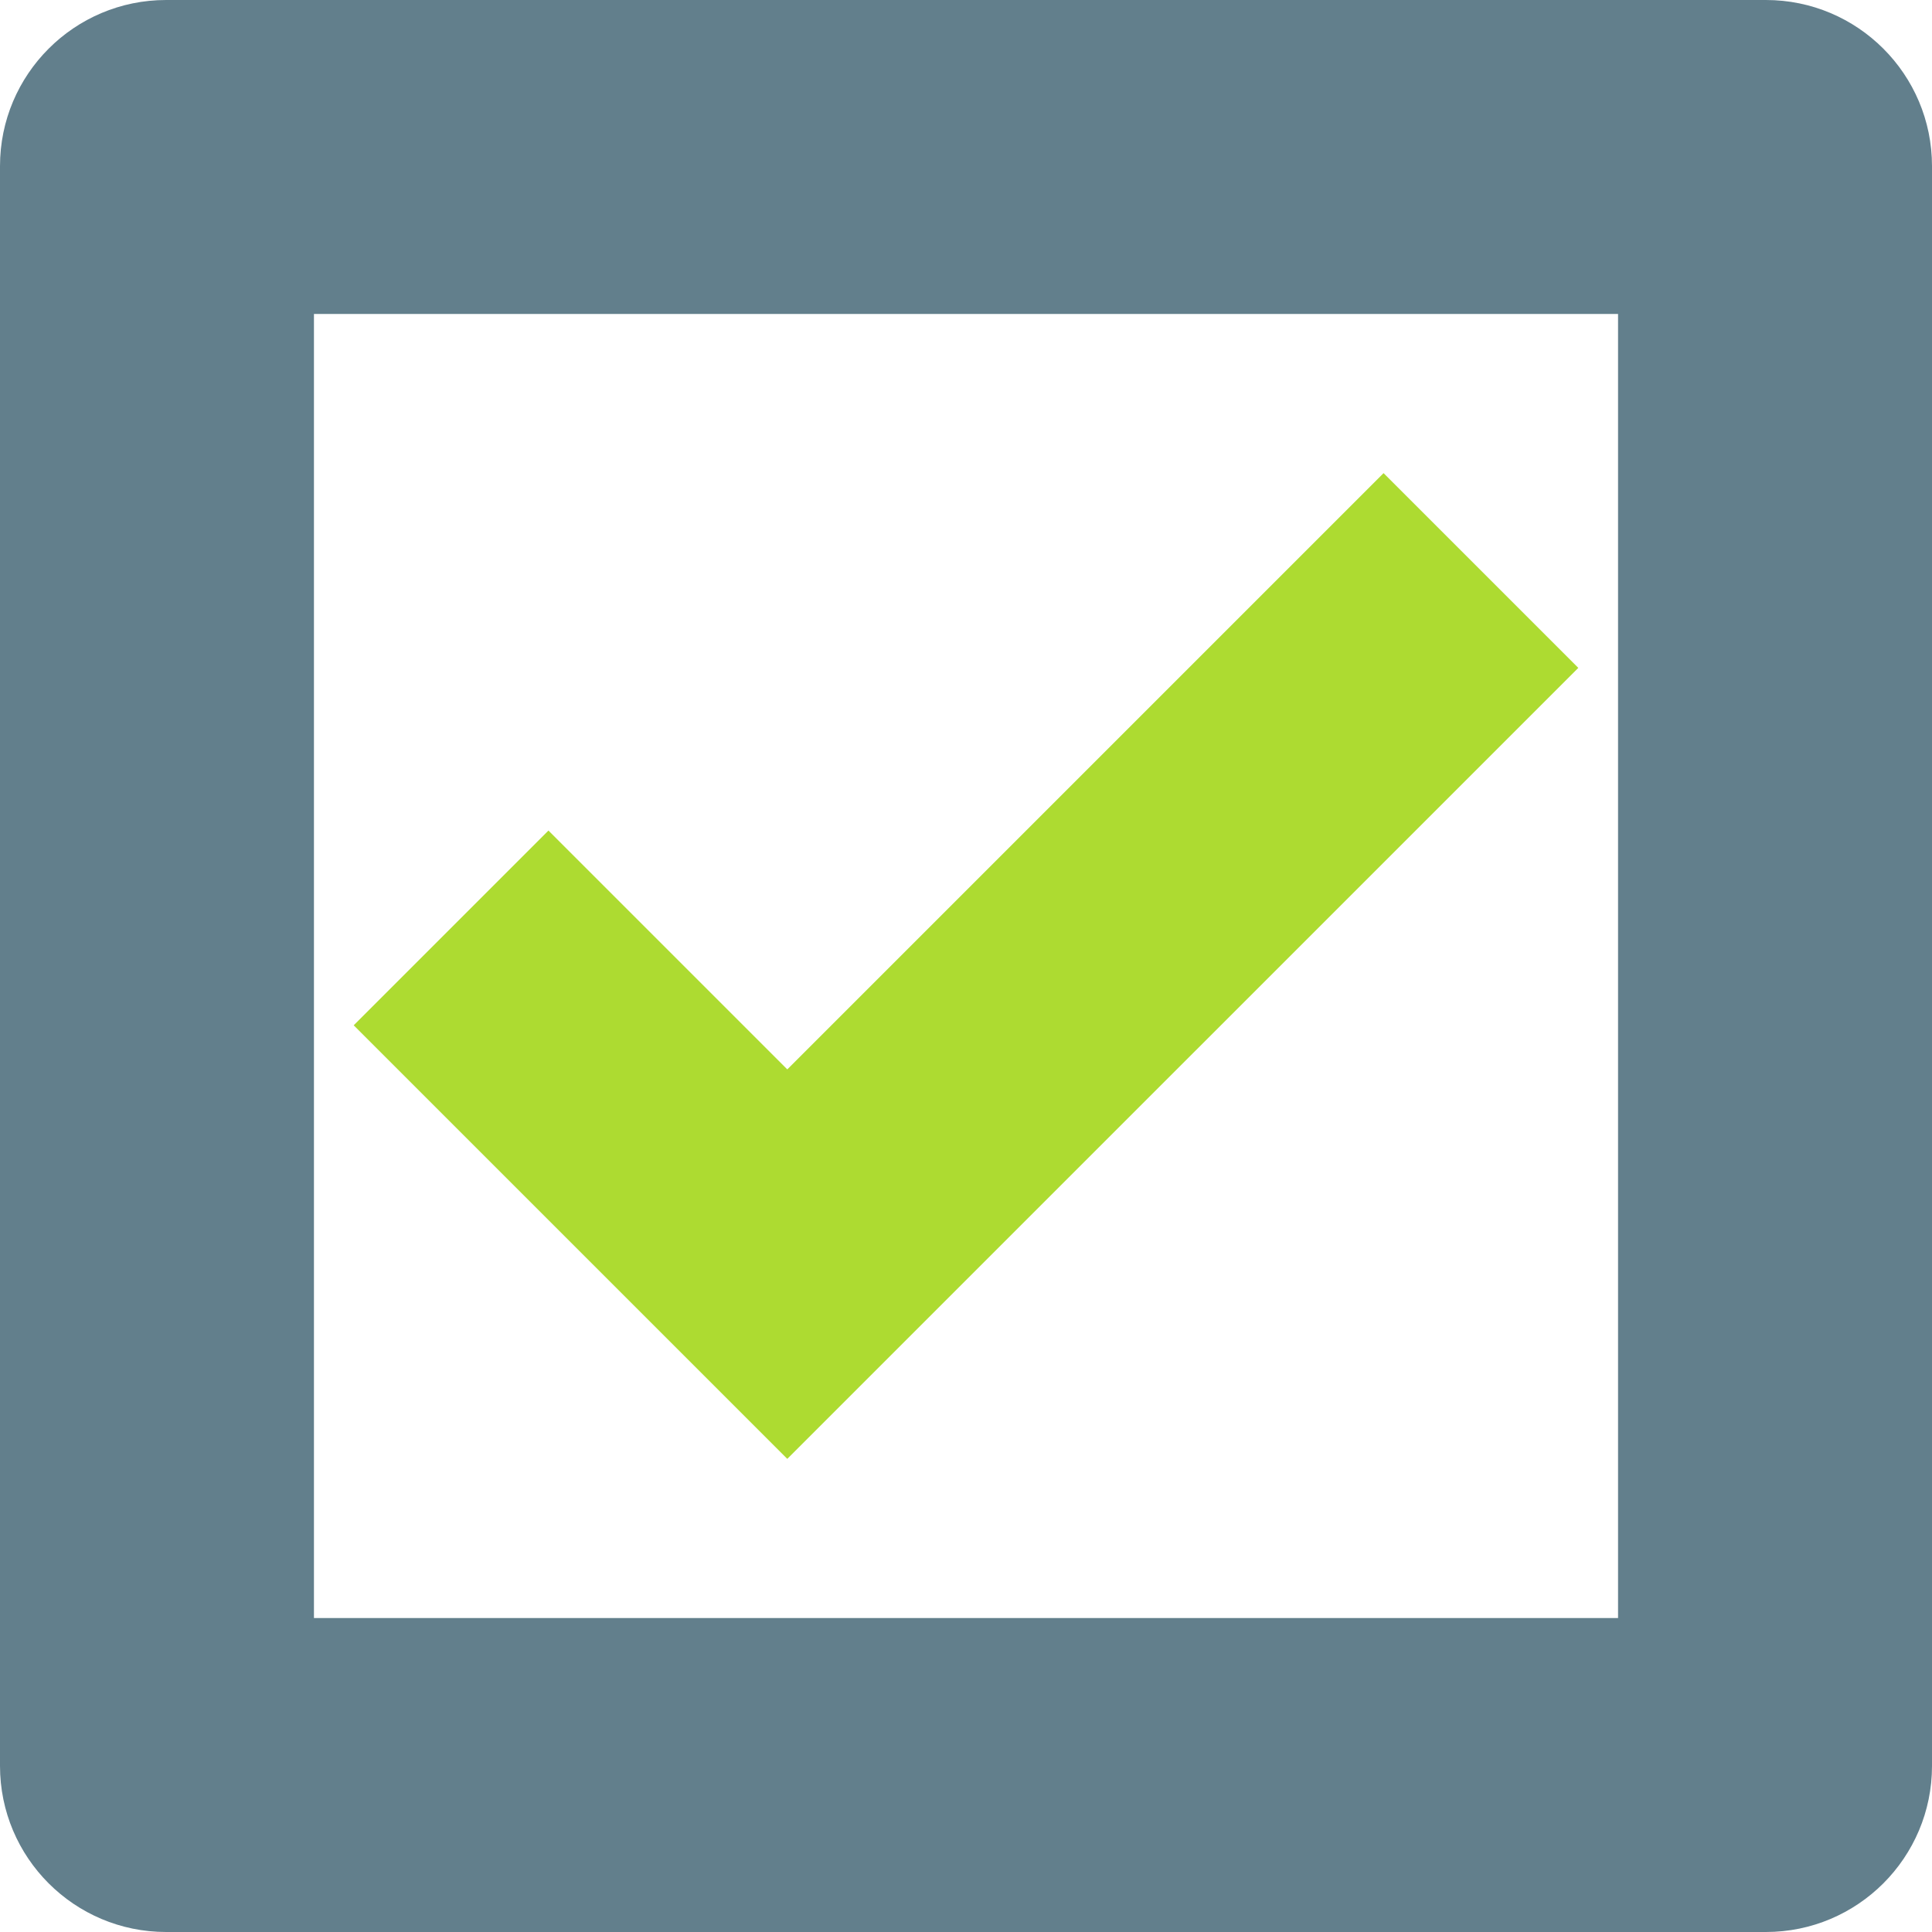
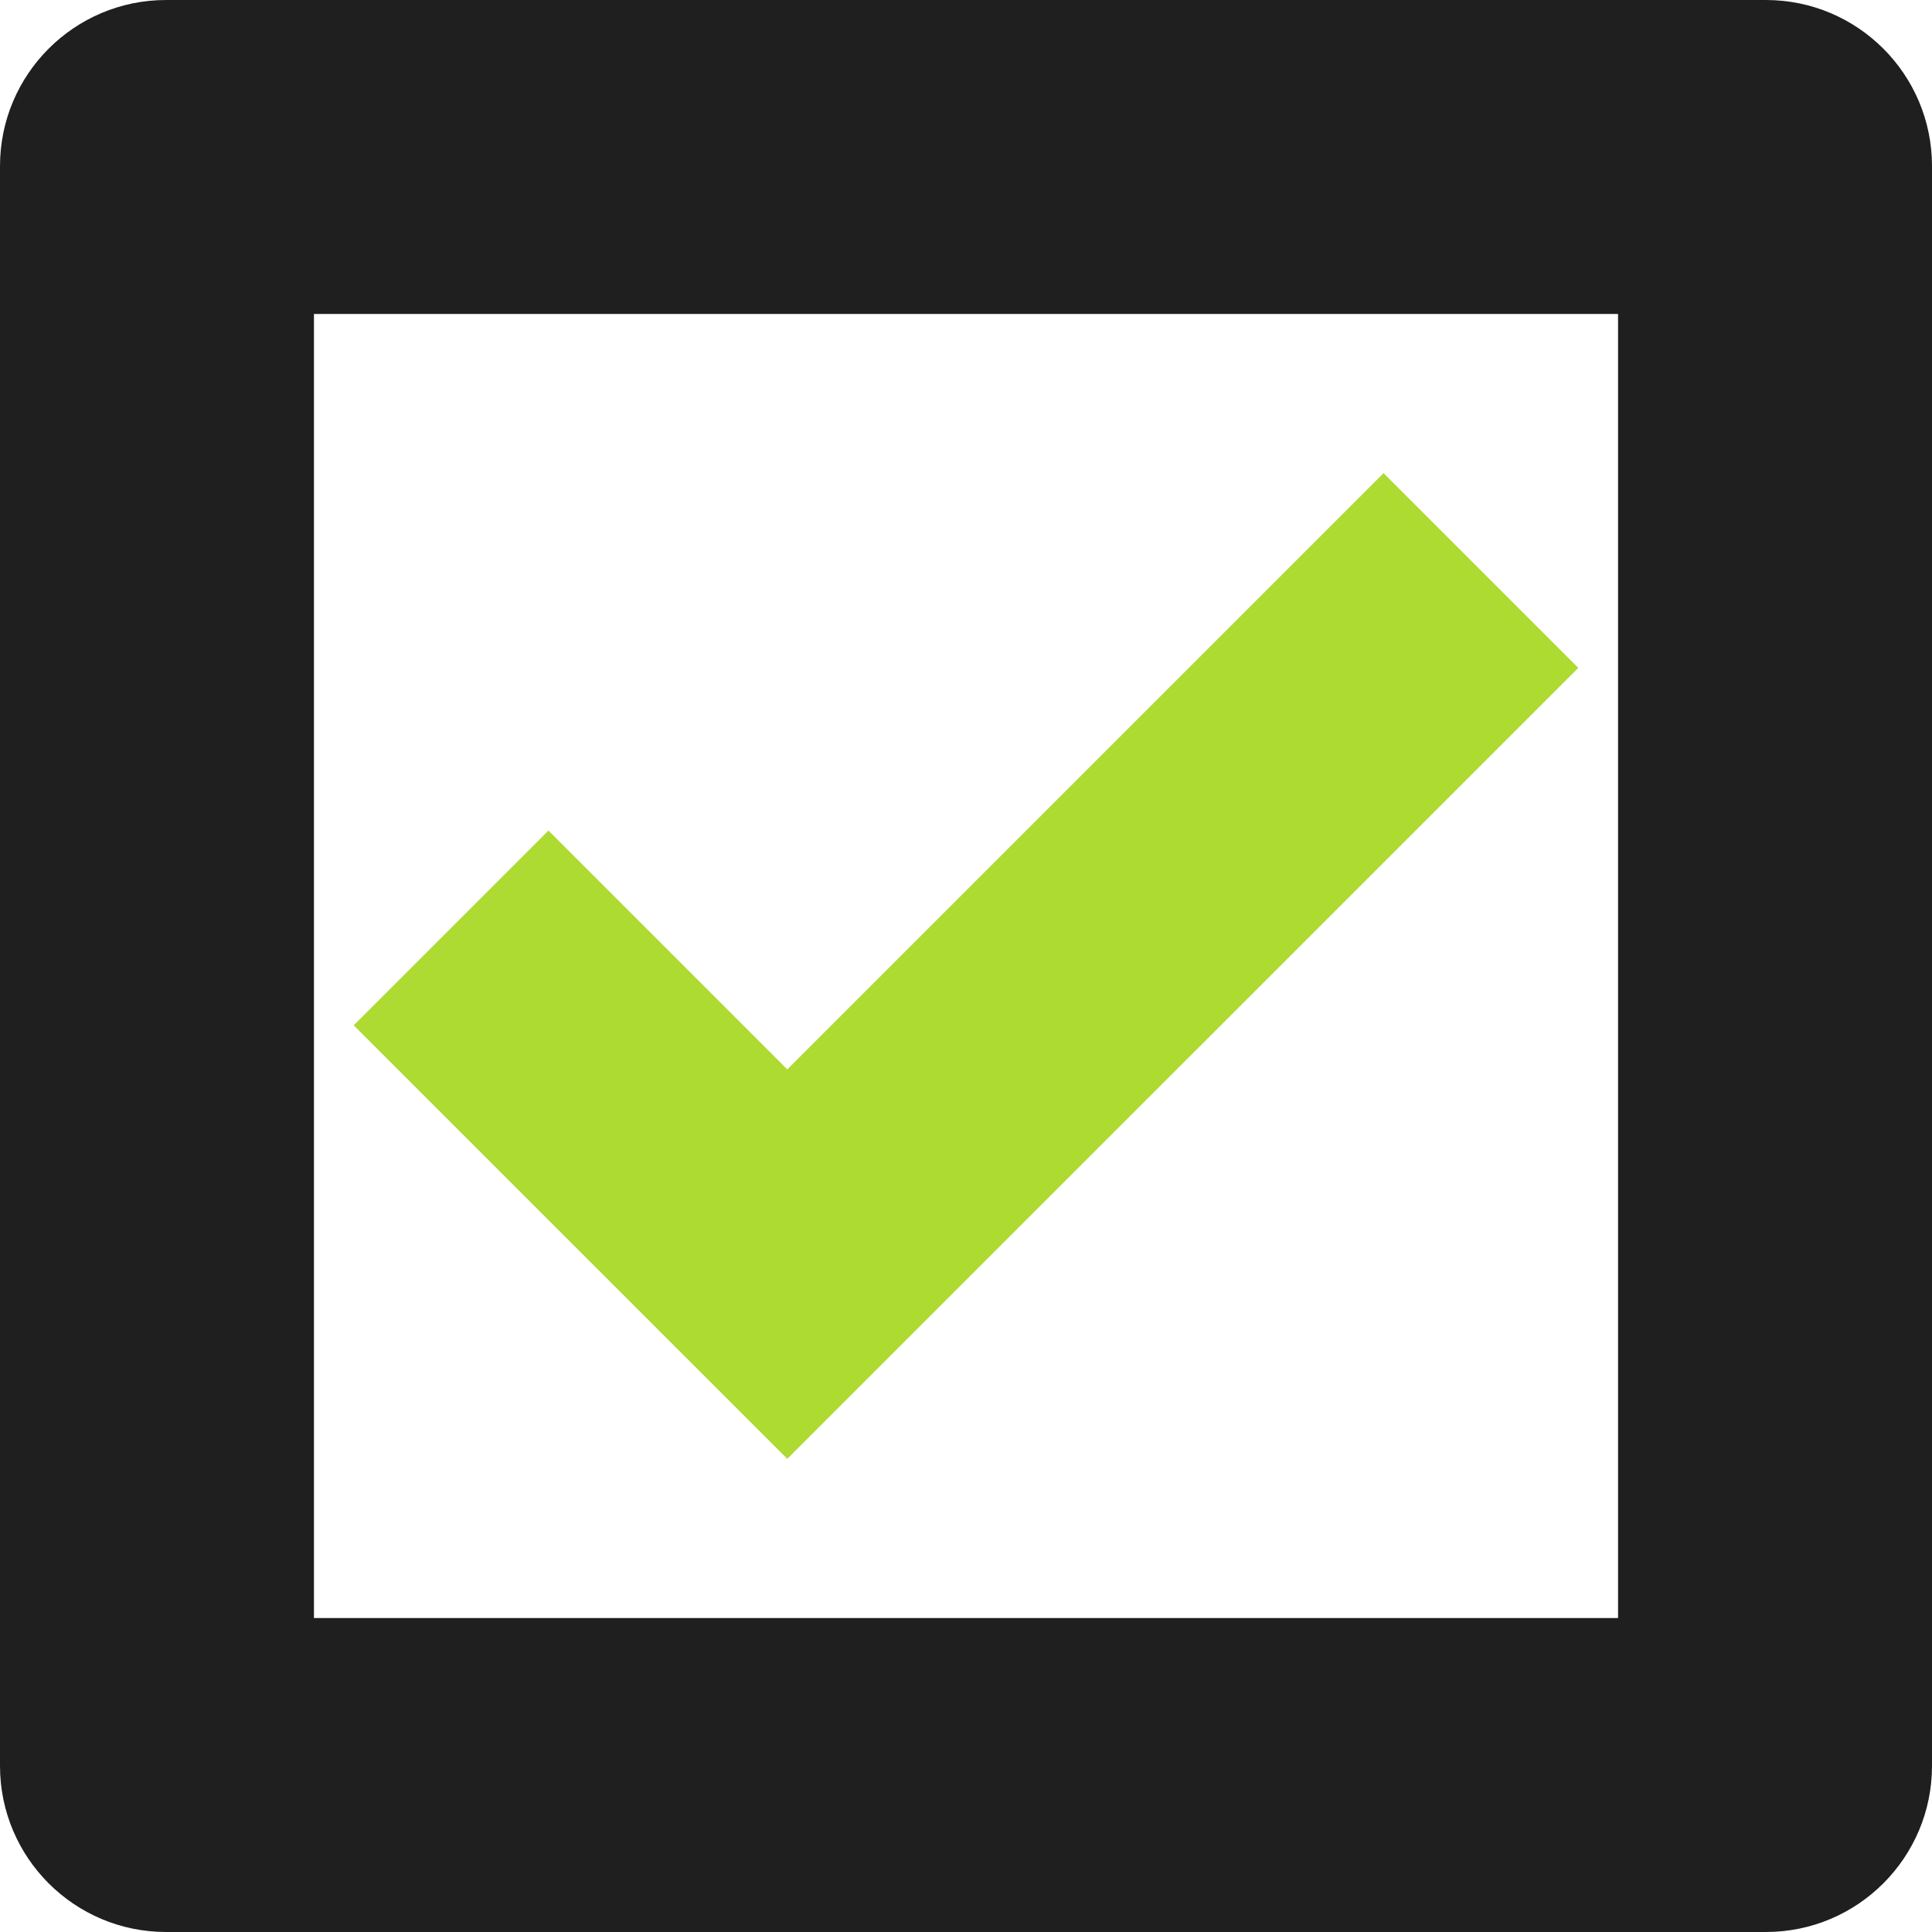
<svg xmlns="http://www.w3.org/2000/svg" version="1.0" id="Calque_1" x="0px" y="0px" viewBox="0 0 4000 4000" style="enable-background:new 0 0 4000 4000;" xml:space="preserve">
  <g>
-     <path style="fill:#627f8c;" d="M3350,650v2700H650V650H3350 M3656.07,0H343.93C153.98,0,0,153.98,0,343.93v3312.15   C0,3846.02,153.98,4000,343.93,4000h3312.15c189.95,0,343.93-153.98,343.93-343.93V343.93C4000,153.98,3846.02,0,3656.07,0   L3656.07,0z" />
+     <path style="fill:#1e1f1e;" d="M3350,650v2700H650V650H3350 M3656.07,0H343.93C153.98,0,0,153.98,0,343.93v3312.15   C0,3846.02,153.98,4000,343.93,4000h3312.15c189.95,0,343.93-153.98,343.93-343.93V343.93C4000,153.98,3846.02,0,3656.07,0   L3656.07,0z" />
  </g>
  <polygon style="fill:#ADDB31;" points="3267.7,1382.76 1630.01,3020.44 1226.82,2617.25 1226.8,2617.26 732.3,2122.76   1135.5,1719.56 1630,2214.06 2864.5,979.56 " />
</svg>
